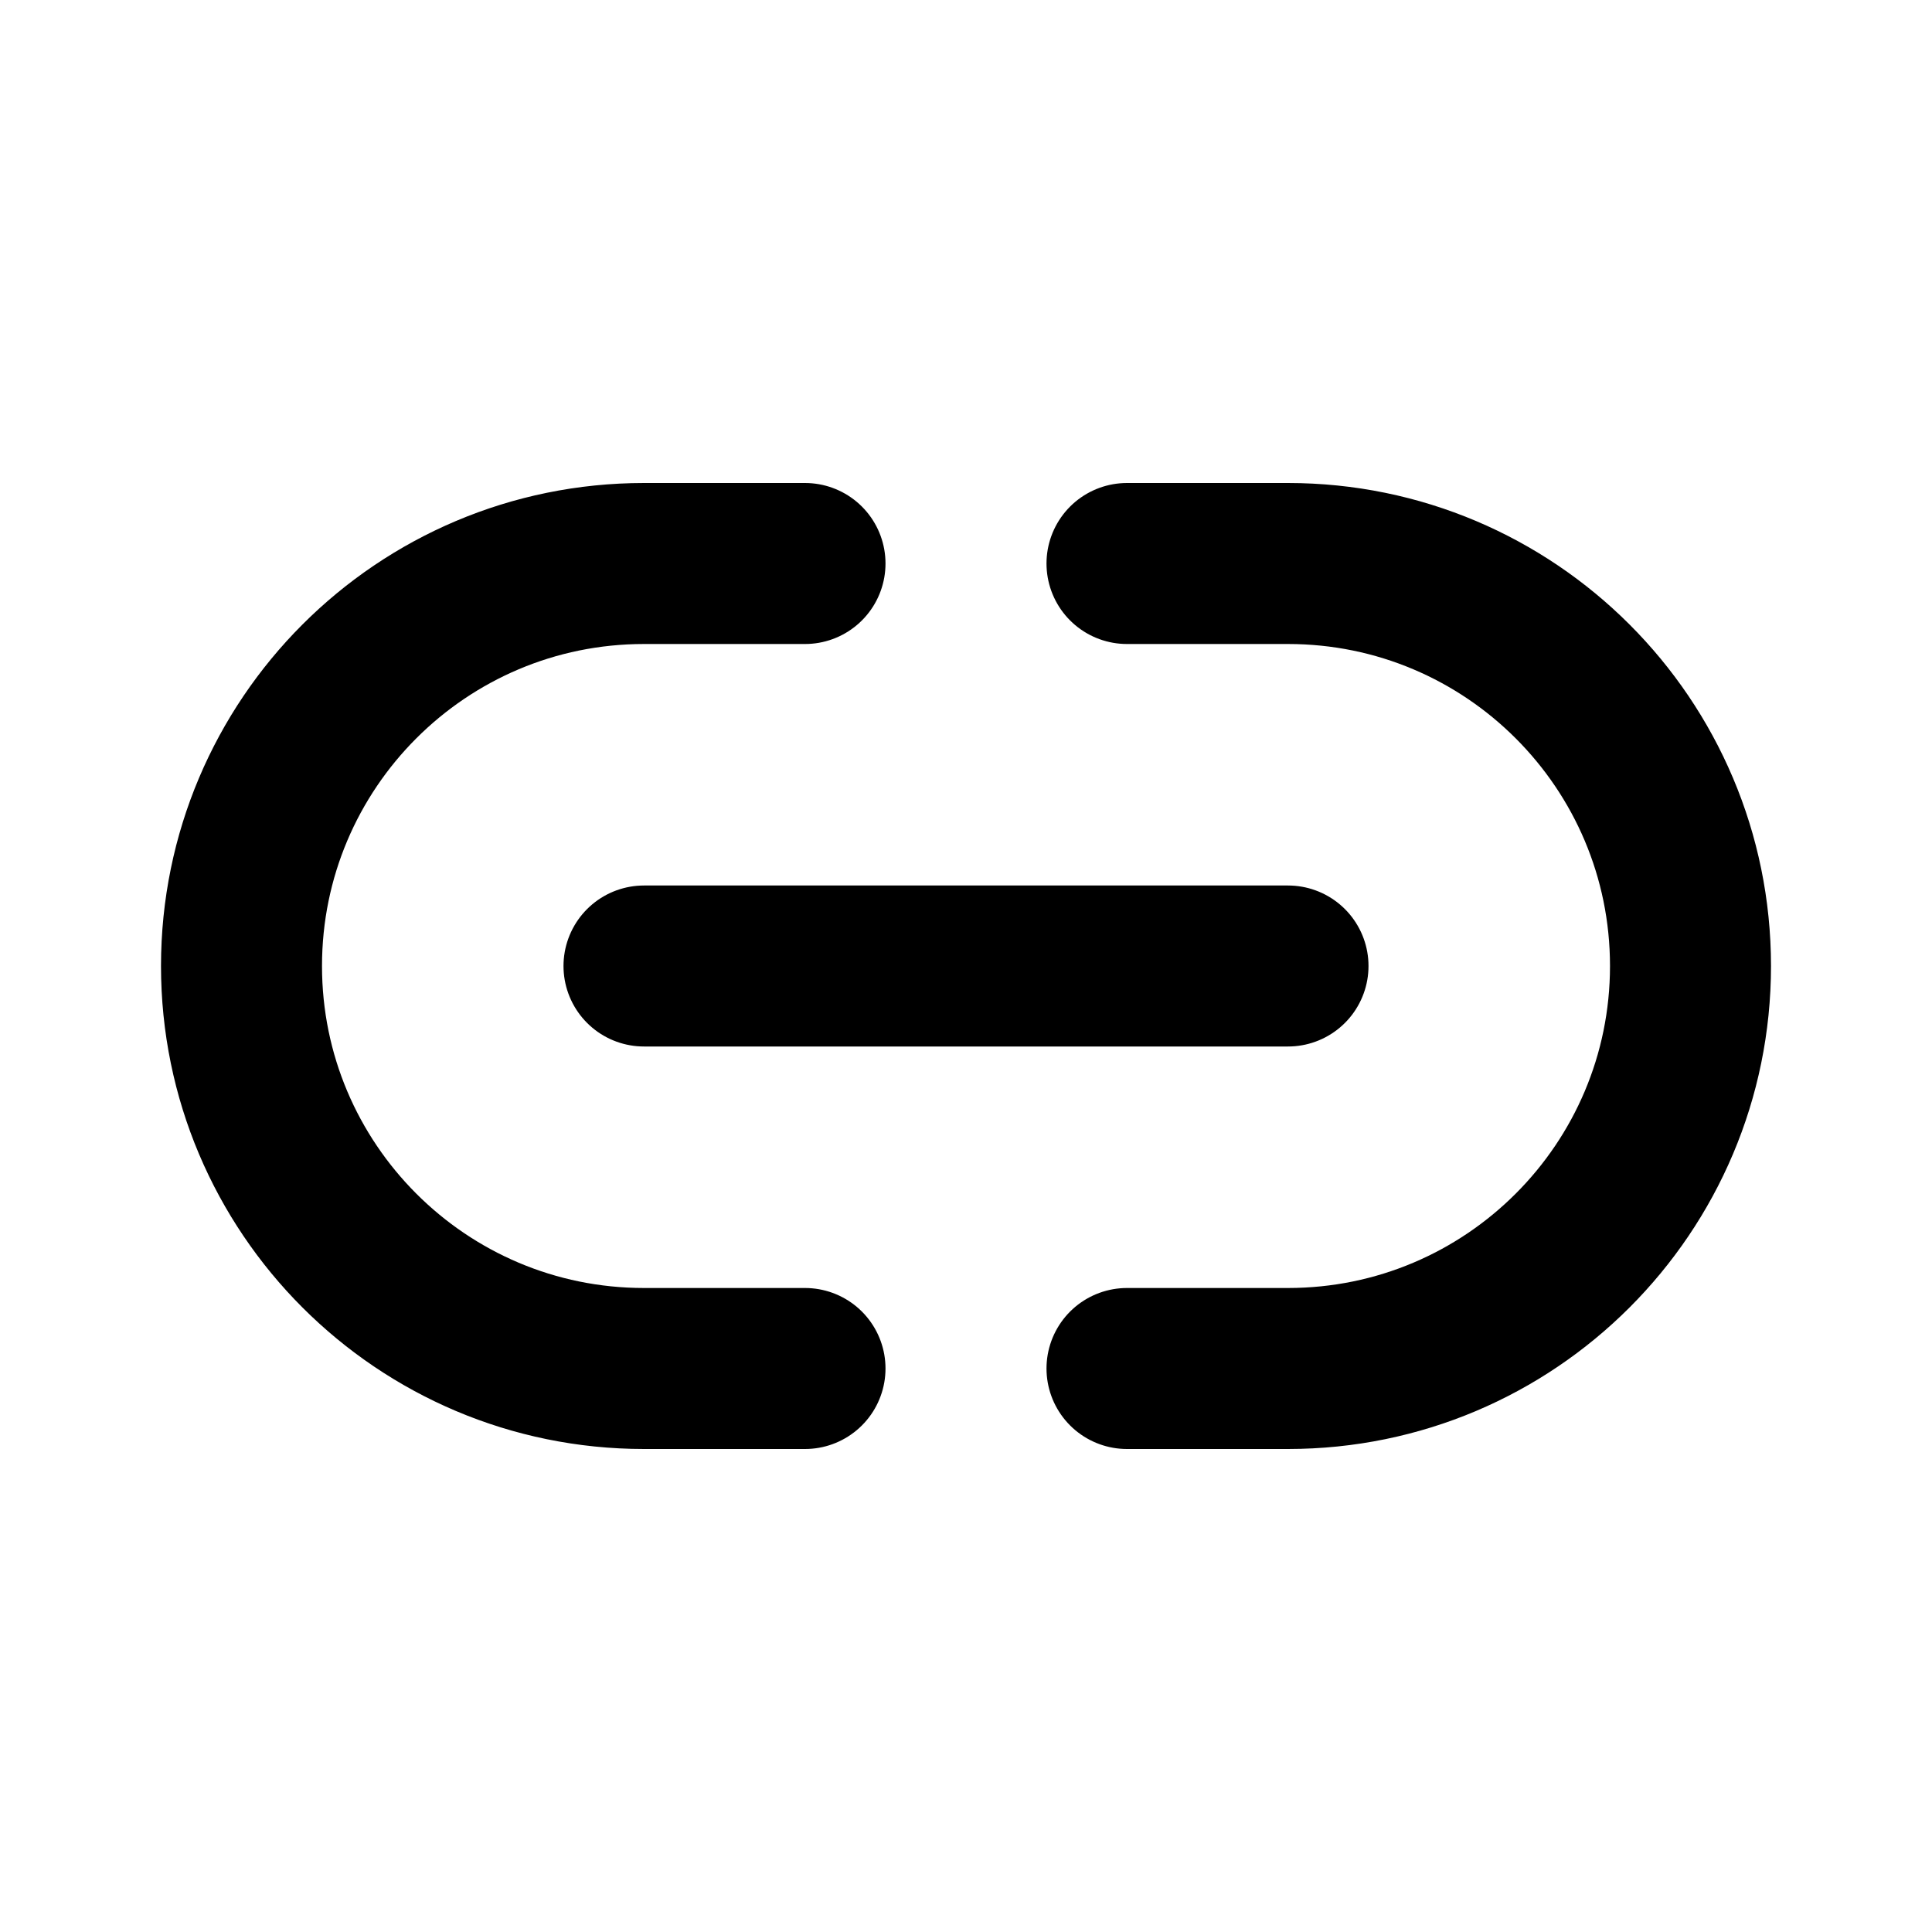
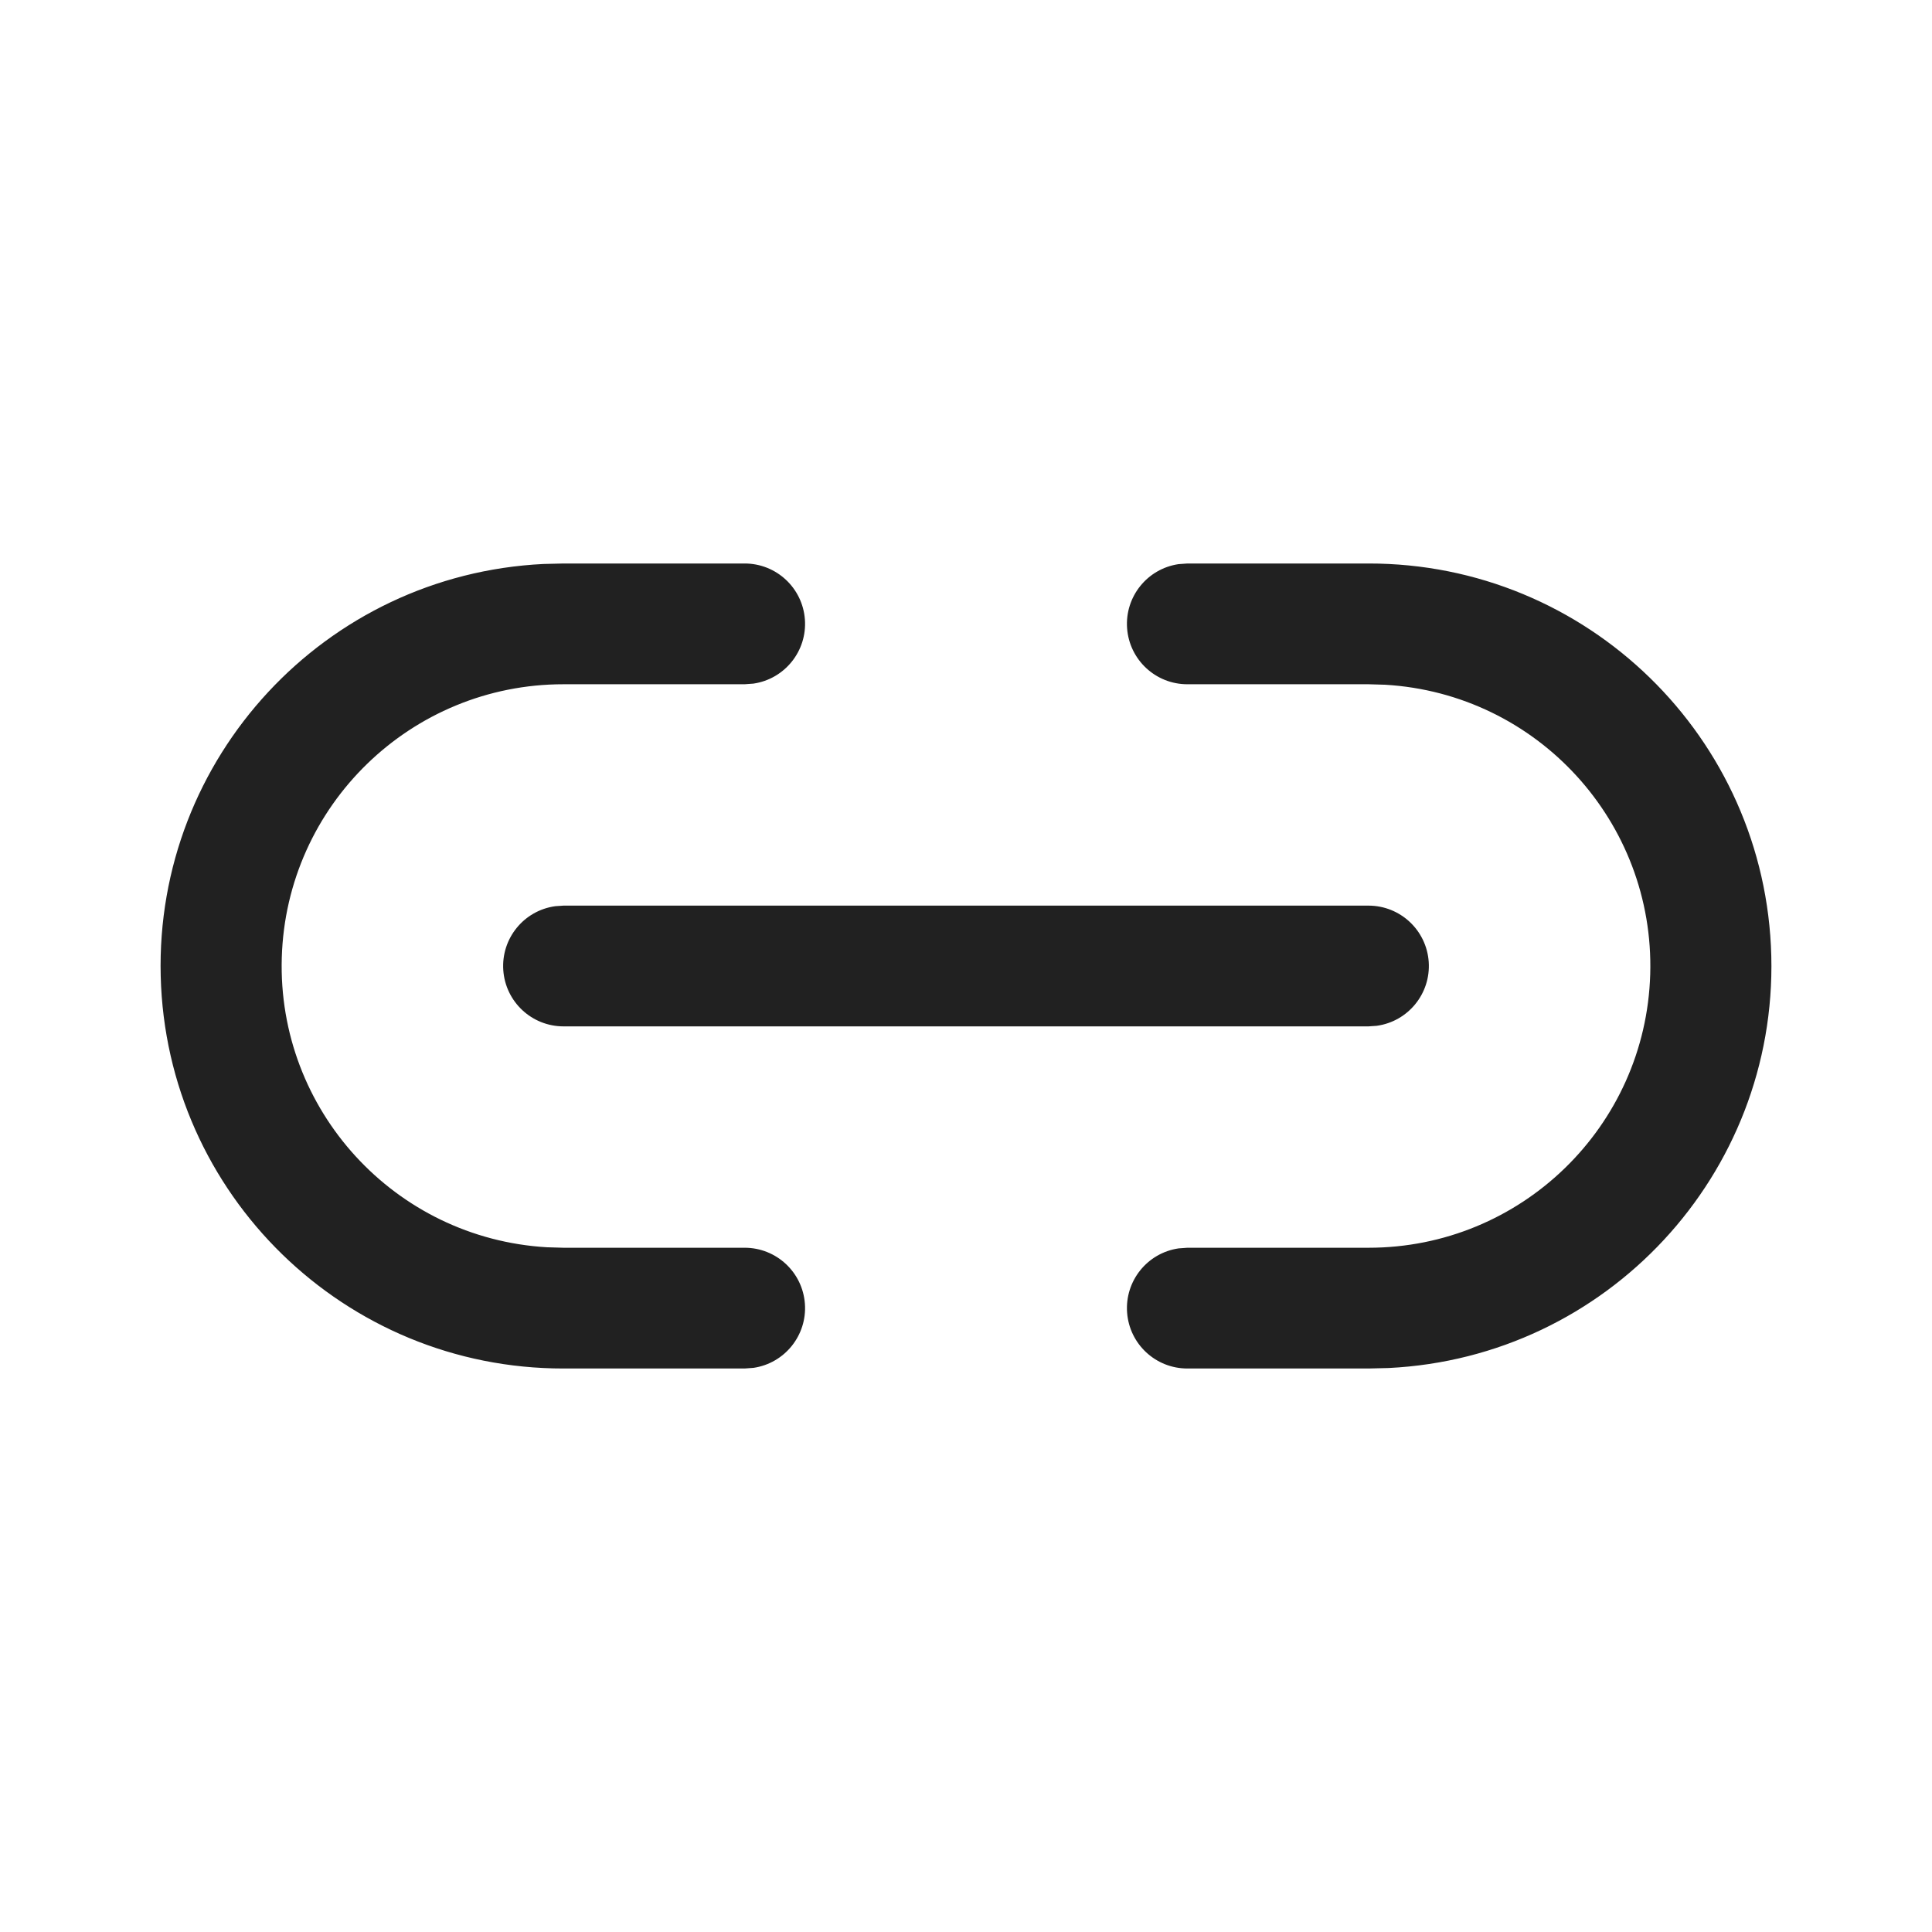
- <svg xmlns="http://www.w3.org/2000/svg" width="800px" height="800px" viewBox="0 0 24 24" fill="none">
-   <path d="M14 7H16C18.761 7 21 9.239 21 12C21 14.761 18.761 17 16 17H14M10 7H8C5.239 7 3 9.239 3 12C3 14.761 5.239 17 8 17H10M8 12H16" stroke="#000000" stroke-width="2" stroke-linecap="round" stroke-linejoin="round" />
+ <svg xmlns="http://www.w3.org/2000/svg" width="24" height="24" fill="none" viewBox="0 0 24 24">
+   <path d="M9.25 7a.75.75 0 0 1 .11 1.492l-.11.008H7a3.5 3.5 0 0 0-.206 6.994L7 15.5h2.25a.75.75 0 0 1 .11 1.492L9.25 17H7a5 5 0 0 1-.25-9.994L7 7h2.25ZM17 7a5 5 0 0 1 .25 9.994L17 17h-2.25a.75.75 0 0 1-.11-1.492l.11-.008H17a3.5 3.5 0 0 0 .206-6.994L17 8.5h-2.25a.75.75 0 0 1-.11-1.492L14.75 7H17ZM7 11.25h10a.75.75 0 0 1 .102 1.493L17 12.75H7a.75.75 0 0 1-.102-1.493L7 11.25h10H7Z" fill="#212121" />
</svg>
